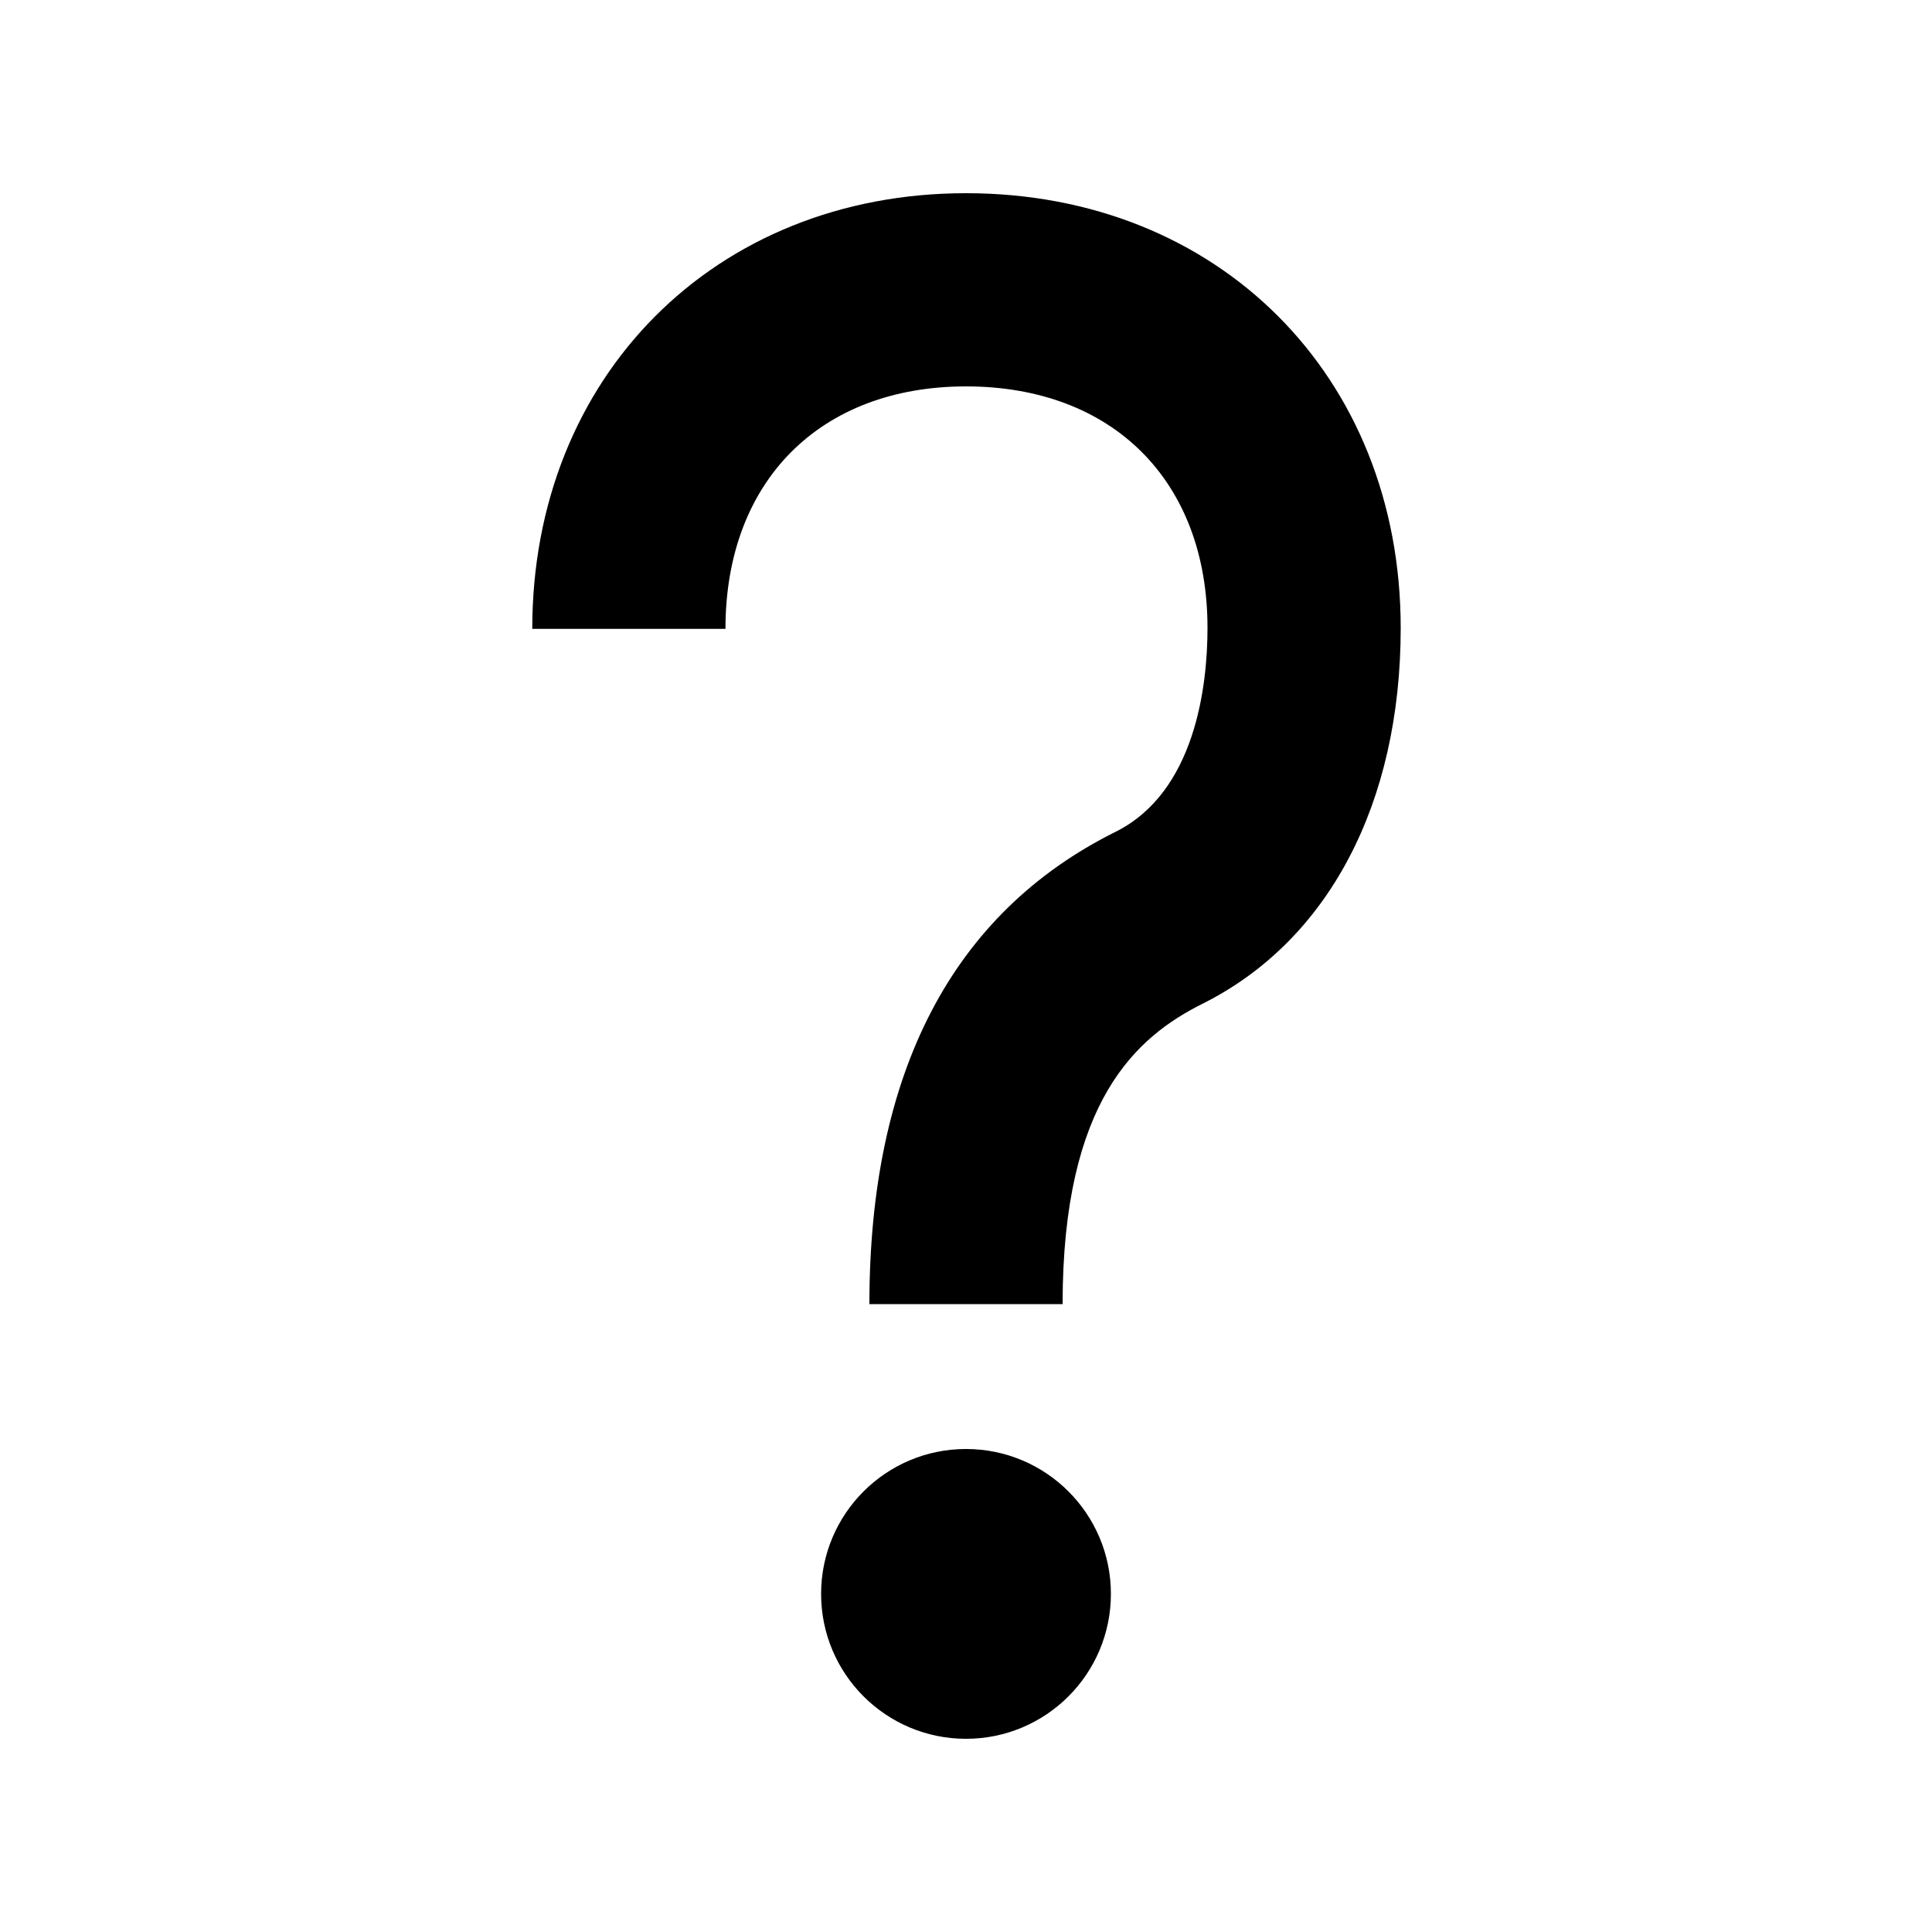
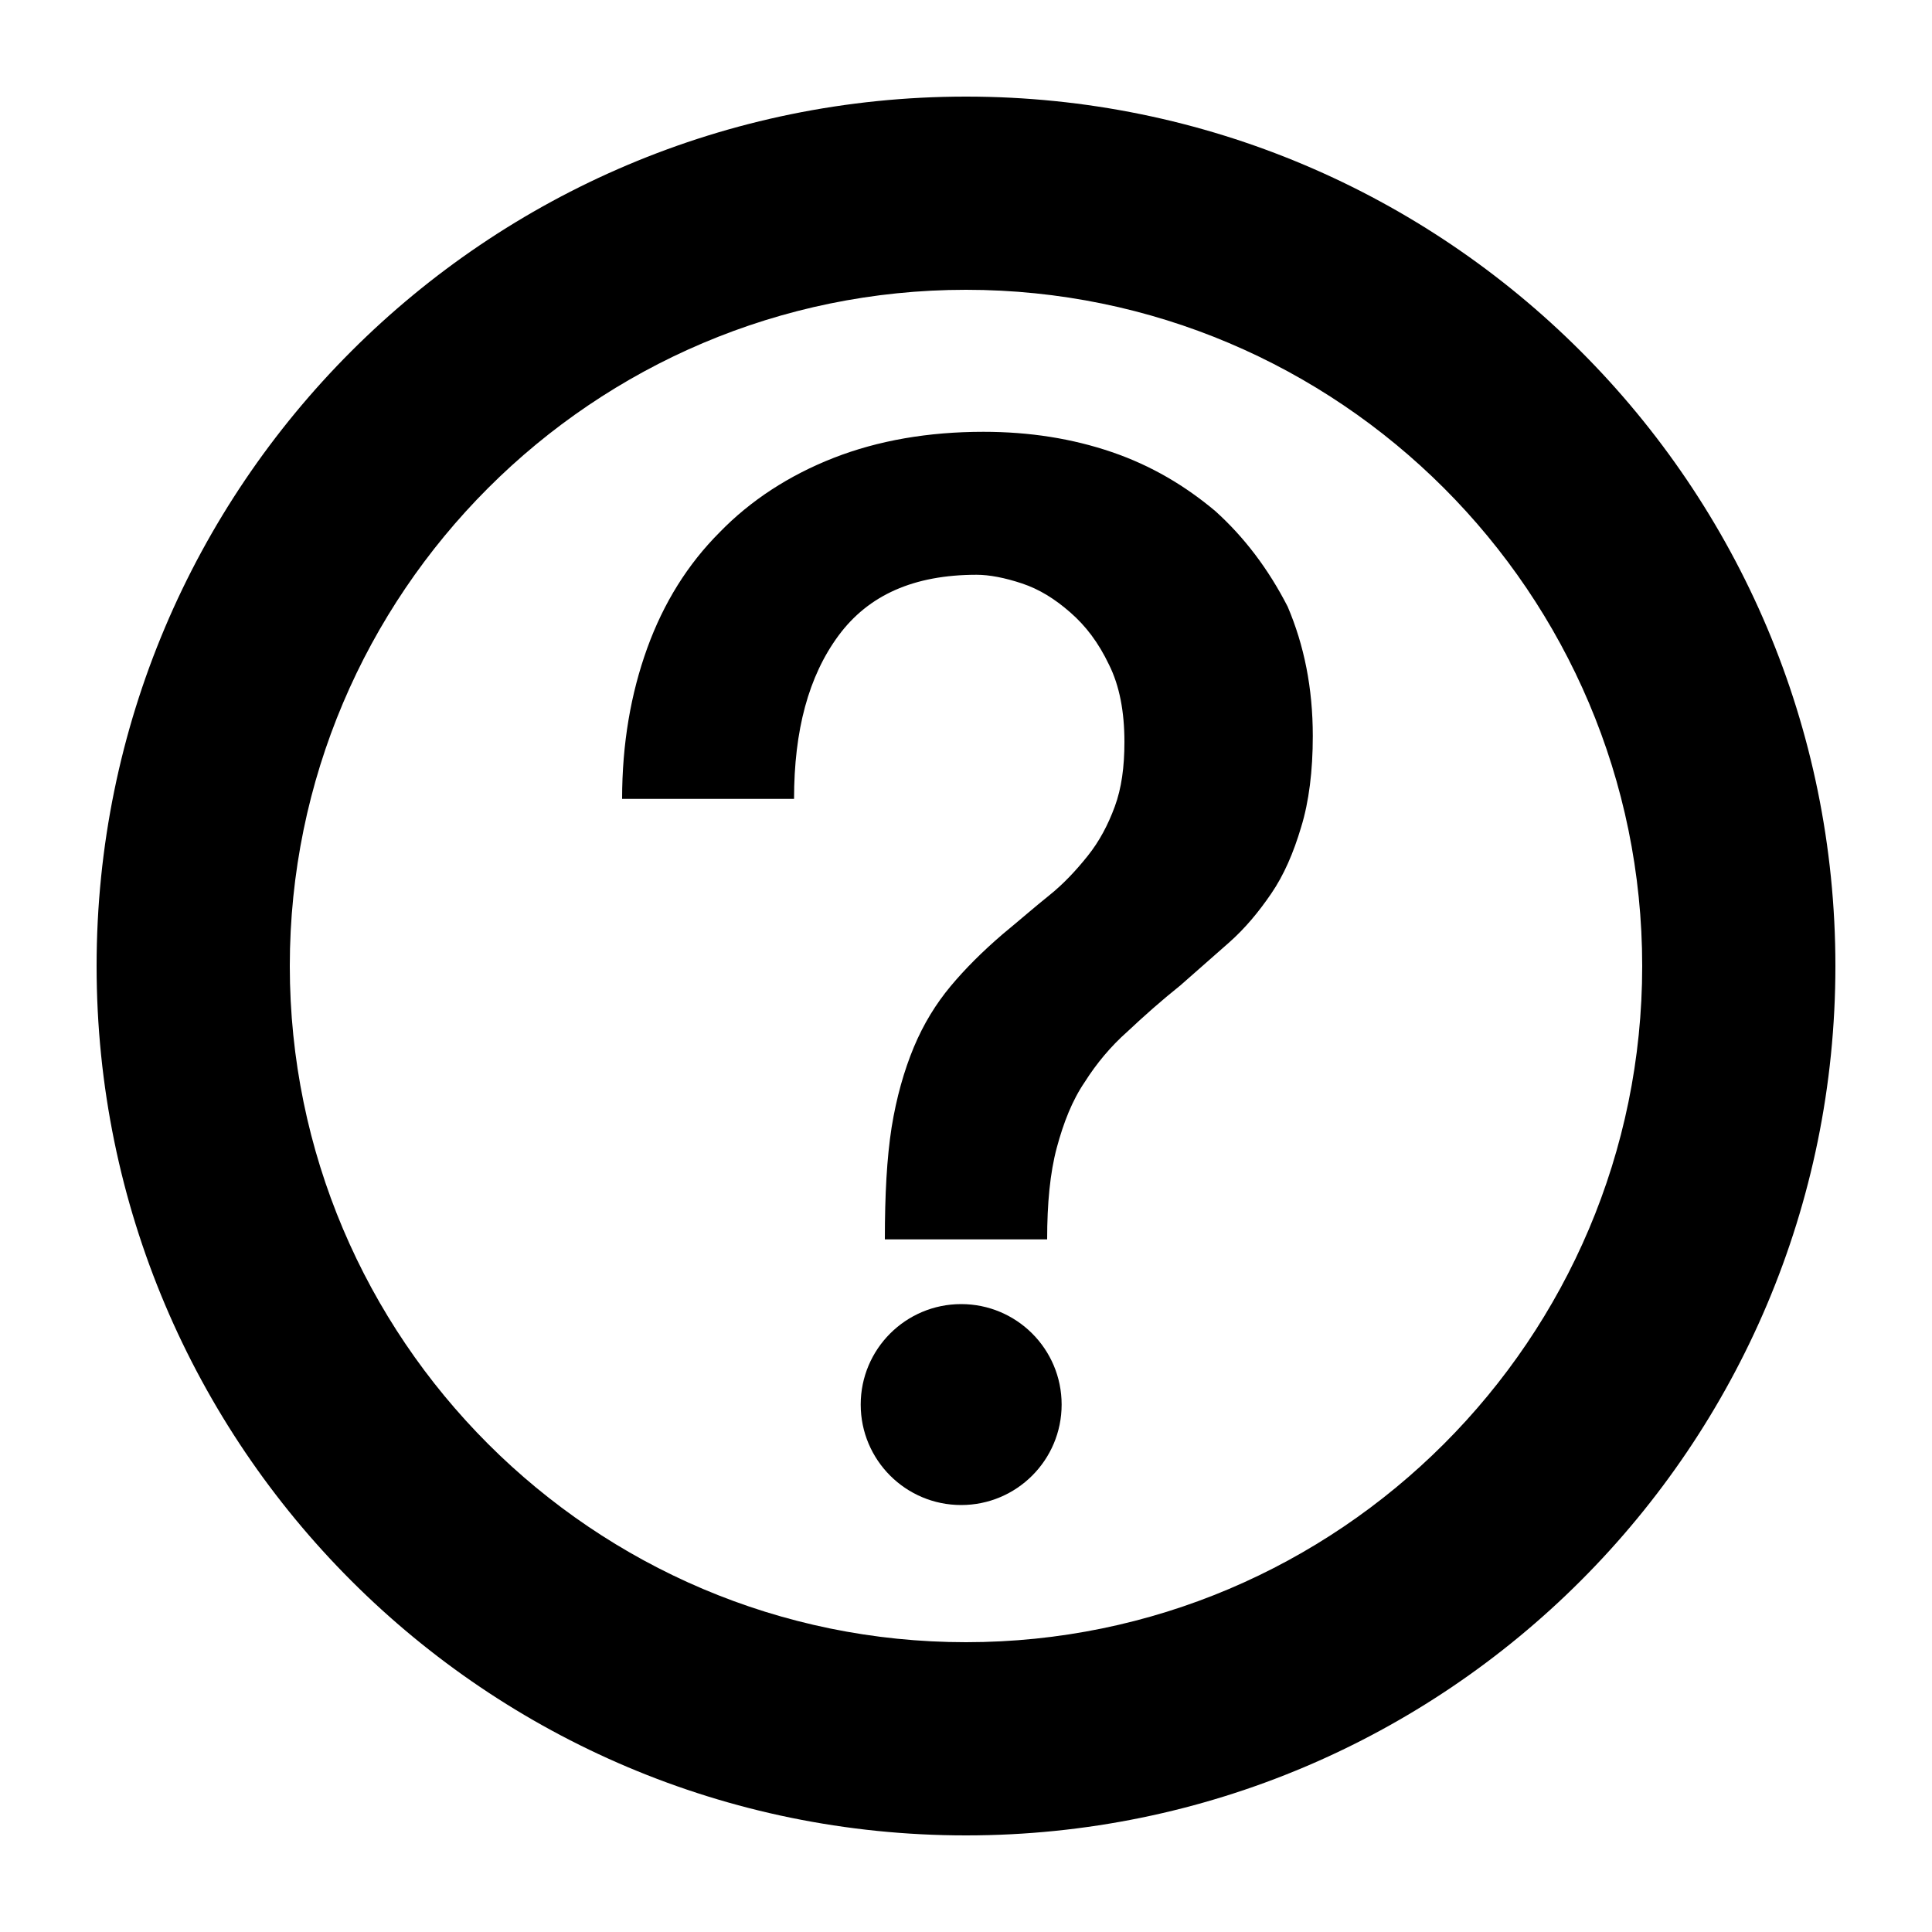
<svg xmlns="http://www.w3.org/2000/svg" viewBox="0 0 200 200" enable-background="new 0 0 200 200">
  <g>
-     <circle cx="100" cy="165" r="15" />
-     <path d="M110 135h-20c0-24 8.6-40.5 25.5-48.9 8.2-4.1 9.5-15 9.5-21.1 0-15.2-9.8-25-25-25-15.1 0-24.9 9.8-24.9 25.1h-20c0-26.1 18.9-45.1 44.9-45.1 26.1 0 45 18.9 45 45 0 18.2-7.5 32.4-20.5 38.9-6.8 3.4-14.5 10-14.5 31.1z" />
+     <path d="M100 10c-49.7 0-90 40.3-90 90s40.3 90 90 90 90-40.3 90-90-40.3-90-90-90zm0 160c-38.6 0-70-31.4-70-70s31.4-70 70-70 70 31.4 70 70-31.4 70-70 70zM125.8 52.9c-3.1-2.6-6.6-4.7-10.7-6.1-4.1-1.4-8.5-2.1-13.3-2.1-5.7 0-10.9.9-15.5 2.7-4.6 1.8-8.6 4.4-11.8 7.7-3.3 3.3-5.8 7.3-7.5 12-1.7 4.7-2.6 9.9-2.6 15.6h17.8c0-7.1 1.5-12.7 4.6-16.9 3.1-4.2 7.8-6.3 14.3-6.3 1.3 0 2.9.3 4.7.9 1.8.6 3.4 1.6 5 3s2.9 3.1 4 5.4c1.1 2.2 1.6 4.9 1.6 8 0 2.6-.3 4.8-1 6.7-.7 1.9-1.6 3.6-2.8 5.1-1.2 1.5-2.5 2.9-4 4.1-1.5 1.2-3.1 2.6-4.8 4-2.1 1.8-3.9 3.6-5.4 5.4-1.5 1.8-2.8 3.9-3.8 6.3s-1.8 5.2-2.3 8.3c-.5 3.2-.7 7-.7 11.6h16.8c0-3.7.3-6.9 1-9.5.7-2.6 1.6-4.9 2.9-6.8 1.2-1.9 2.7-3.7 4.4-5.2 1.7-1.6 3.5-3.2 5.5-4.8l5-4.4c1.7-1.5 3.1-3.2 4.4-5.1 1.3-1.9 2.3-4.2 3.1-6.9.8-2.6 1.2-5.8 1.2-9.4 0-5-.9-9.4-2.6-13.4-2-3.9-4.5-7.2-7.5-9.9z" />
+     <circle cx="99.5" cy="145.4" r="10.4" />
  </g>
</svg>
